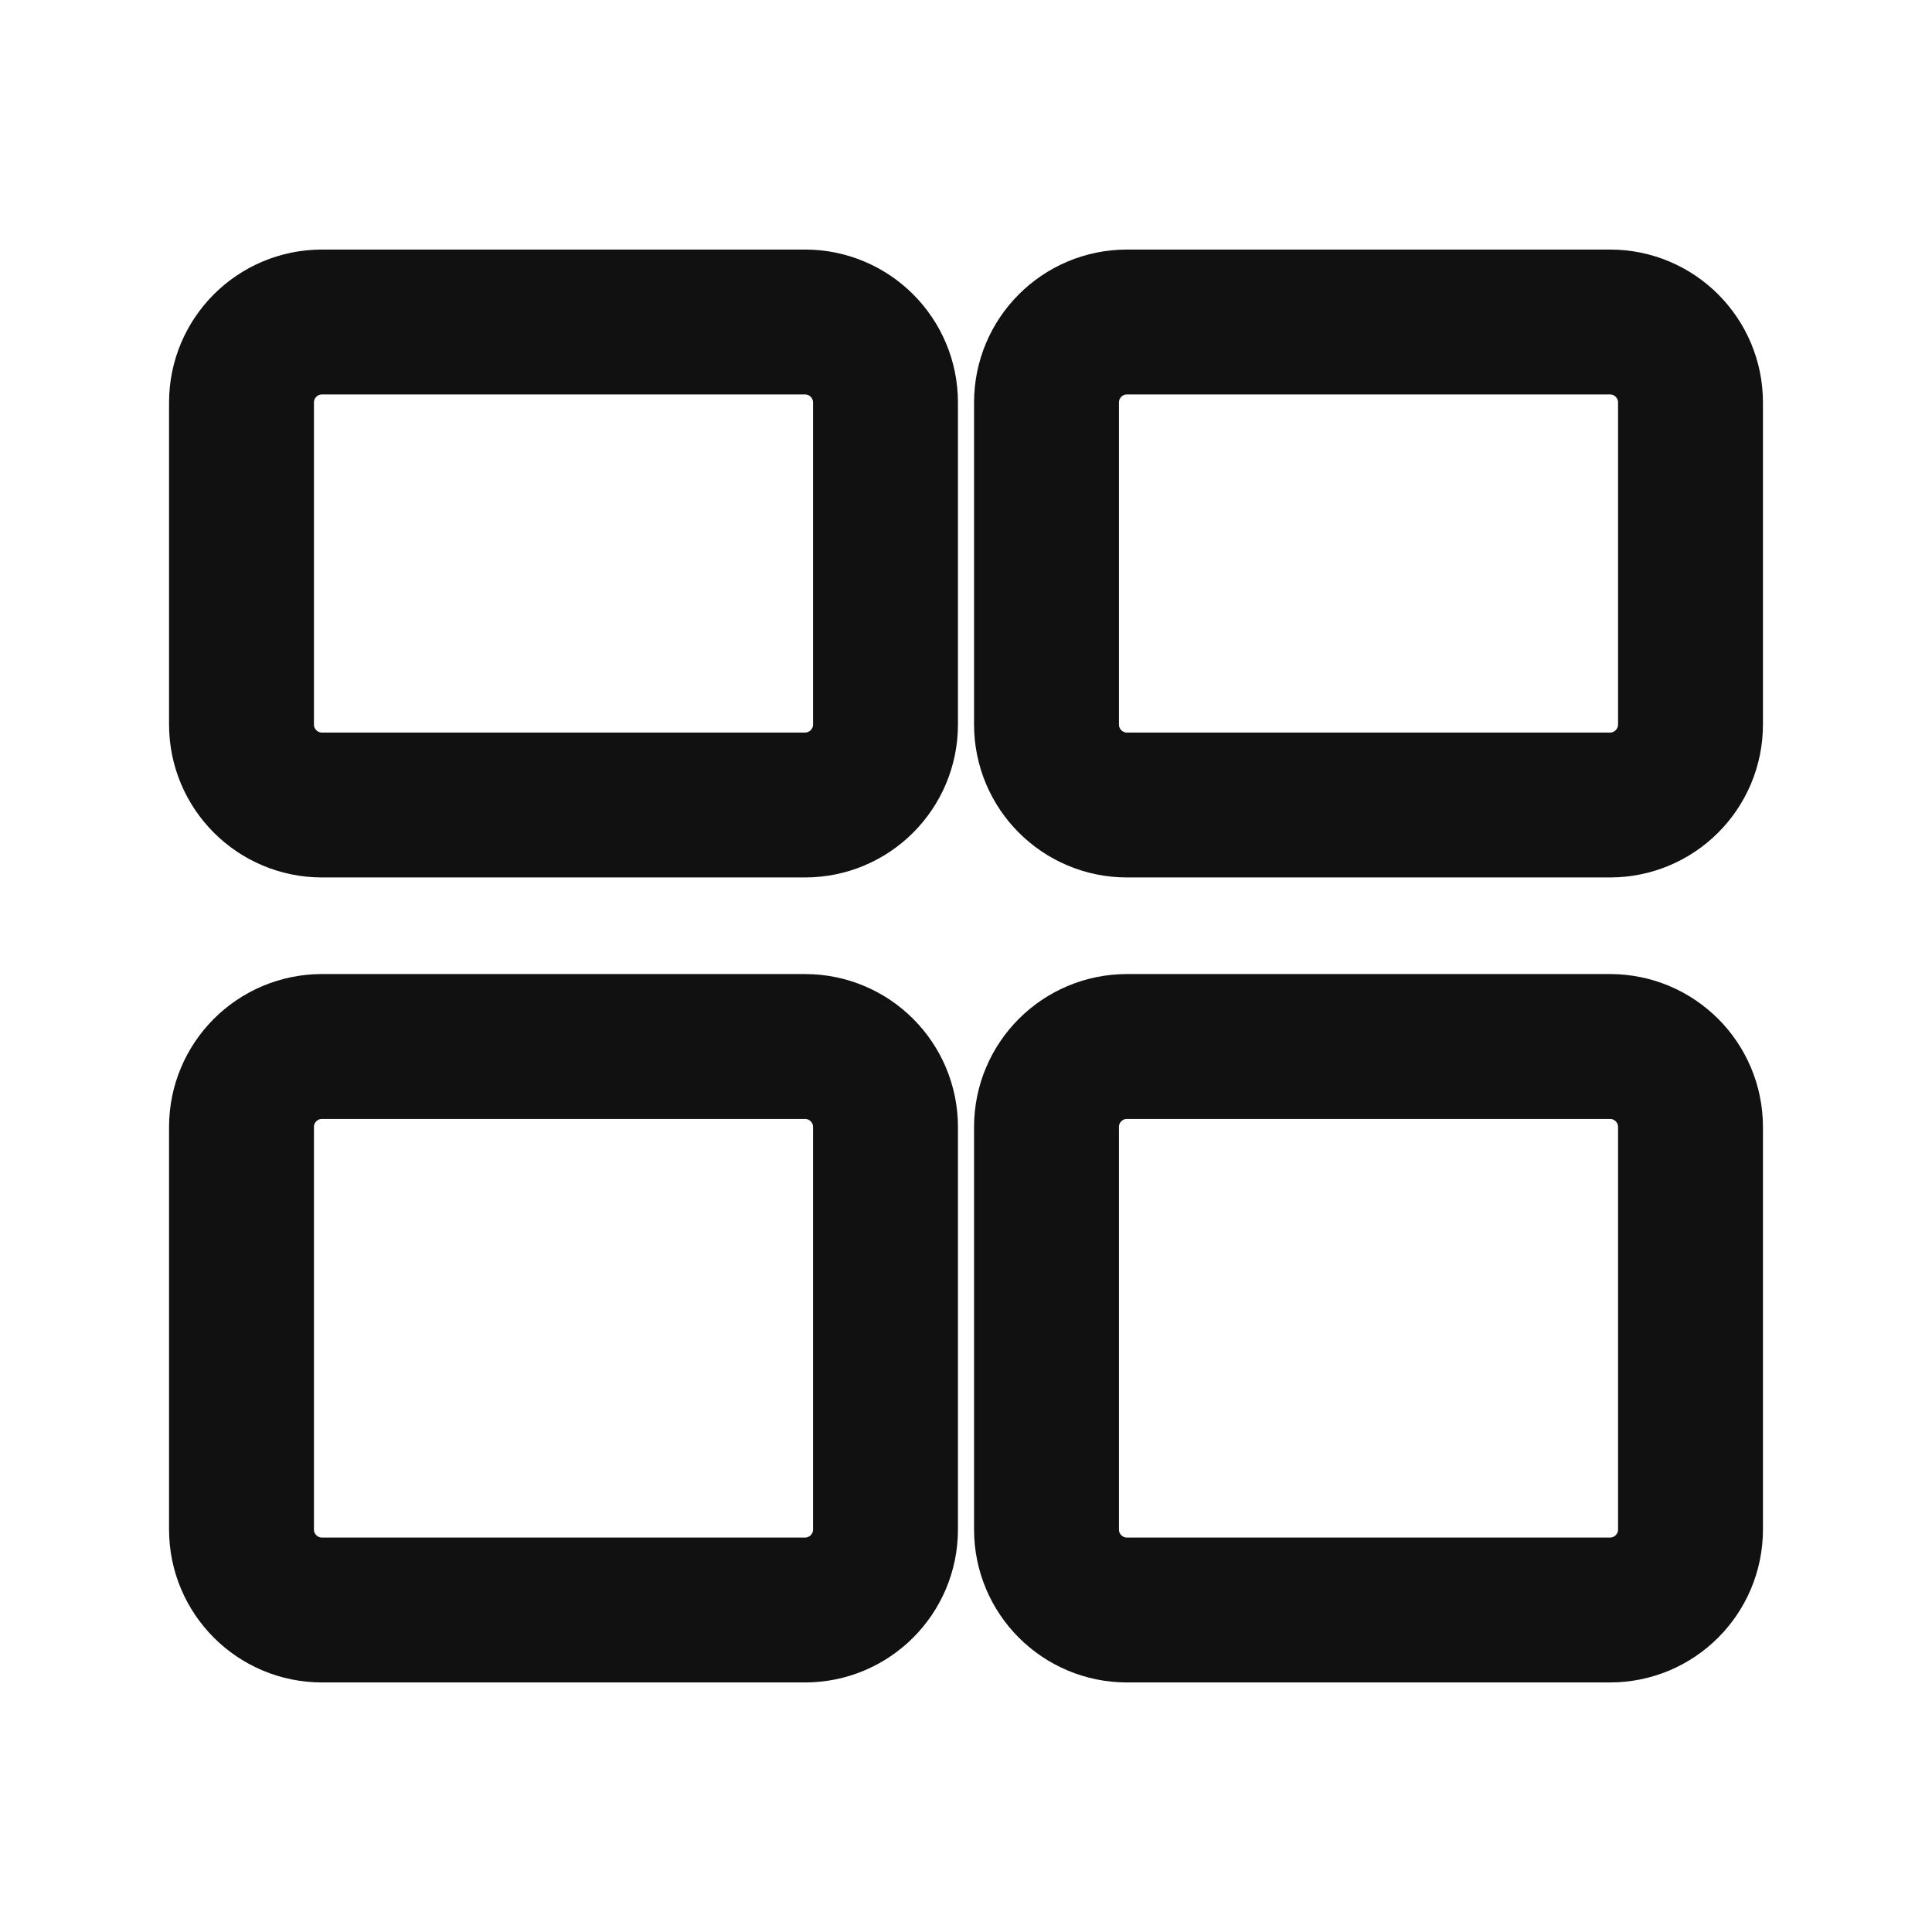
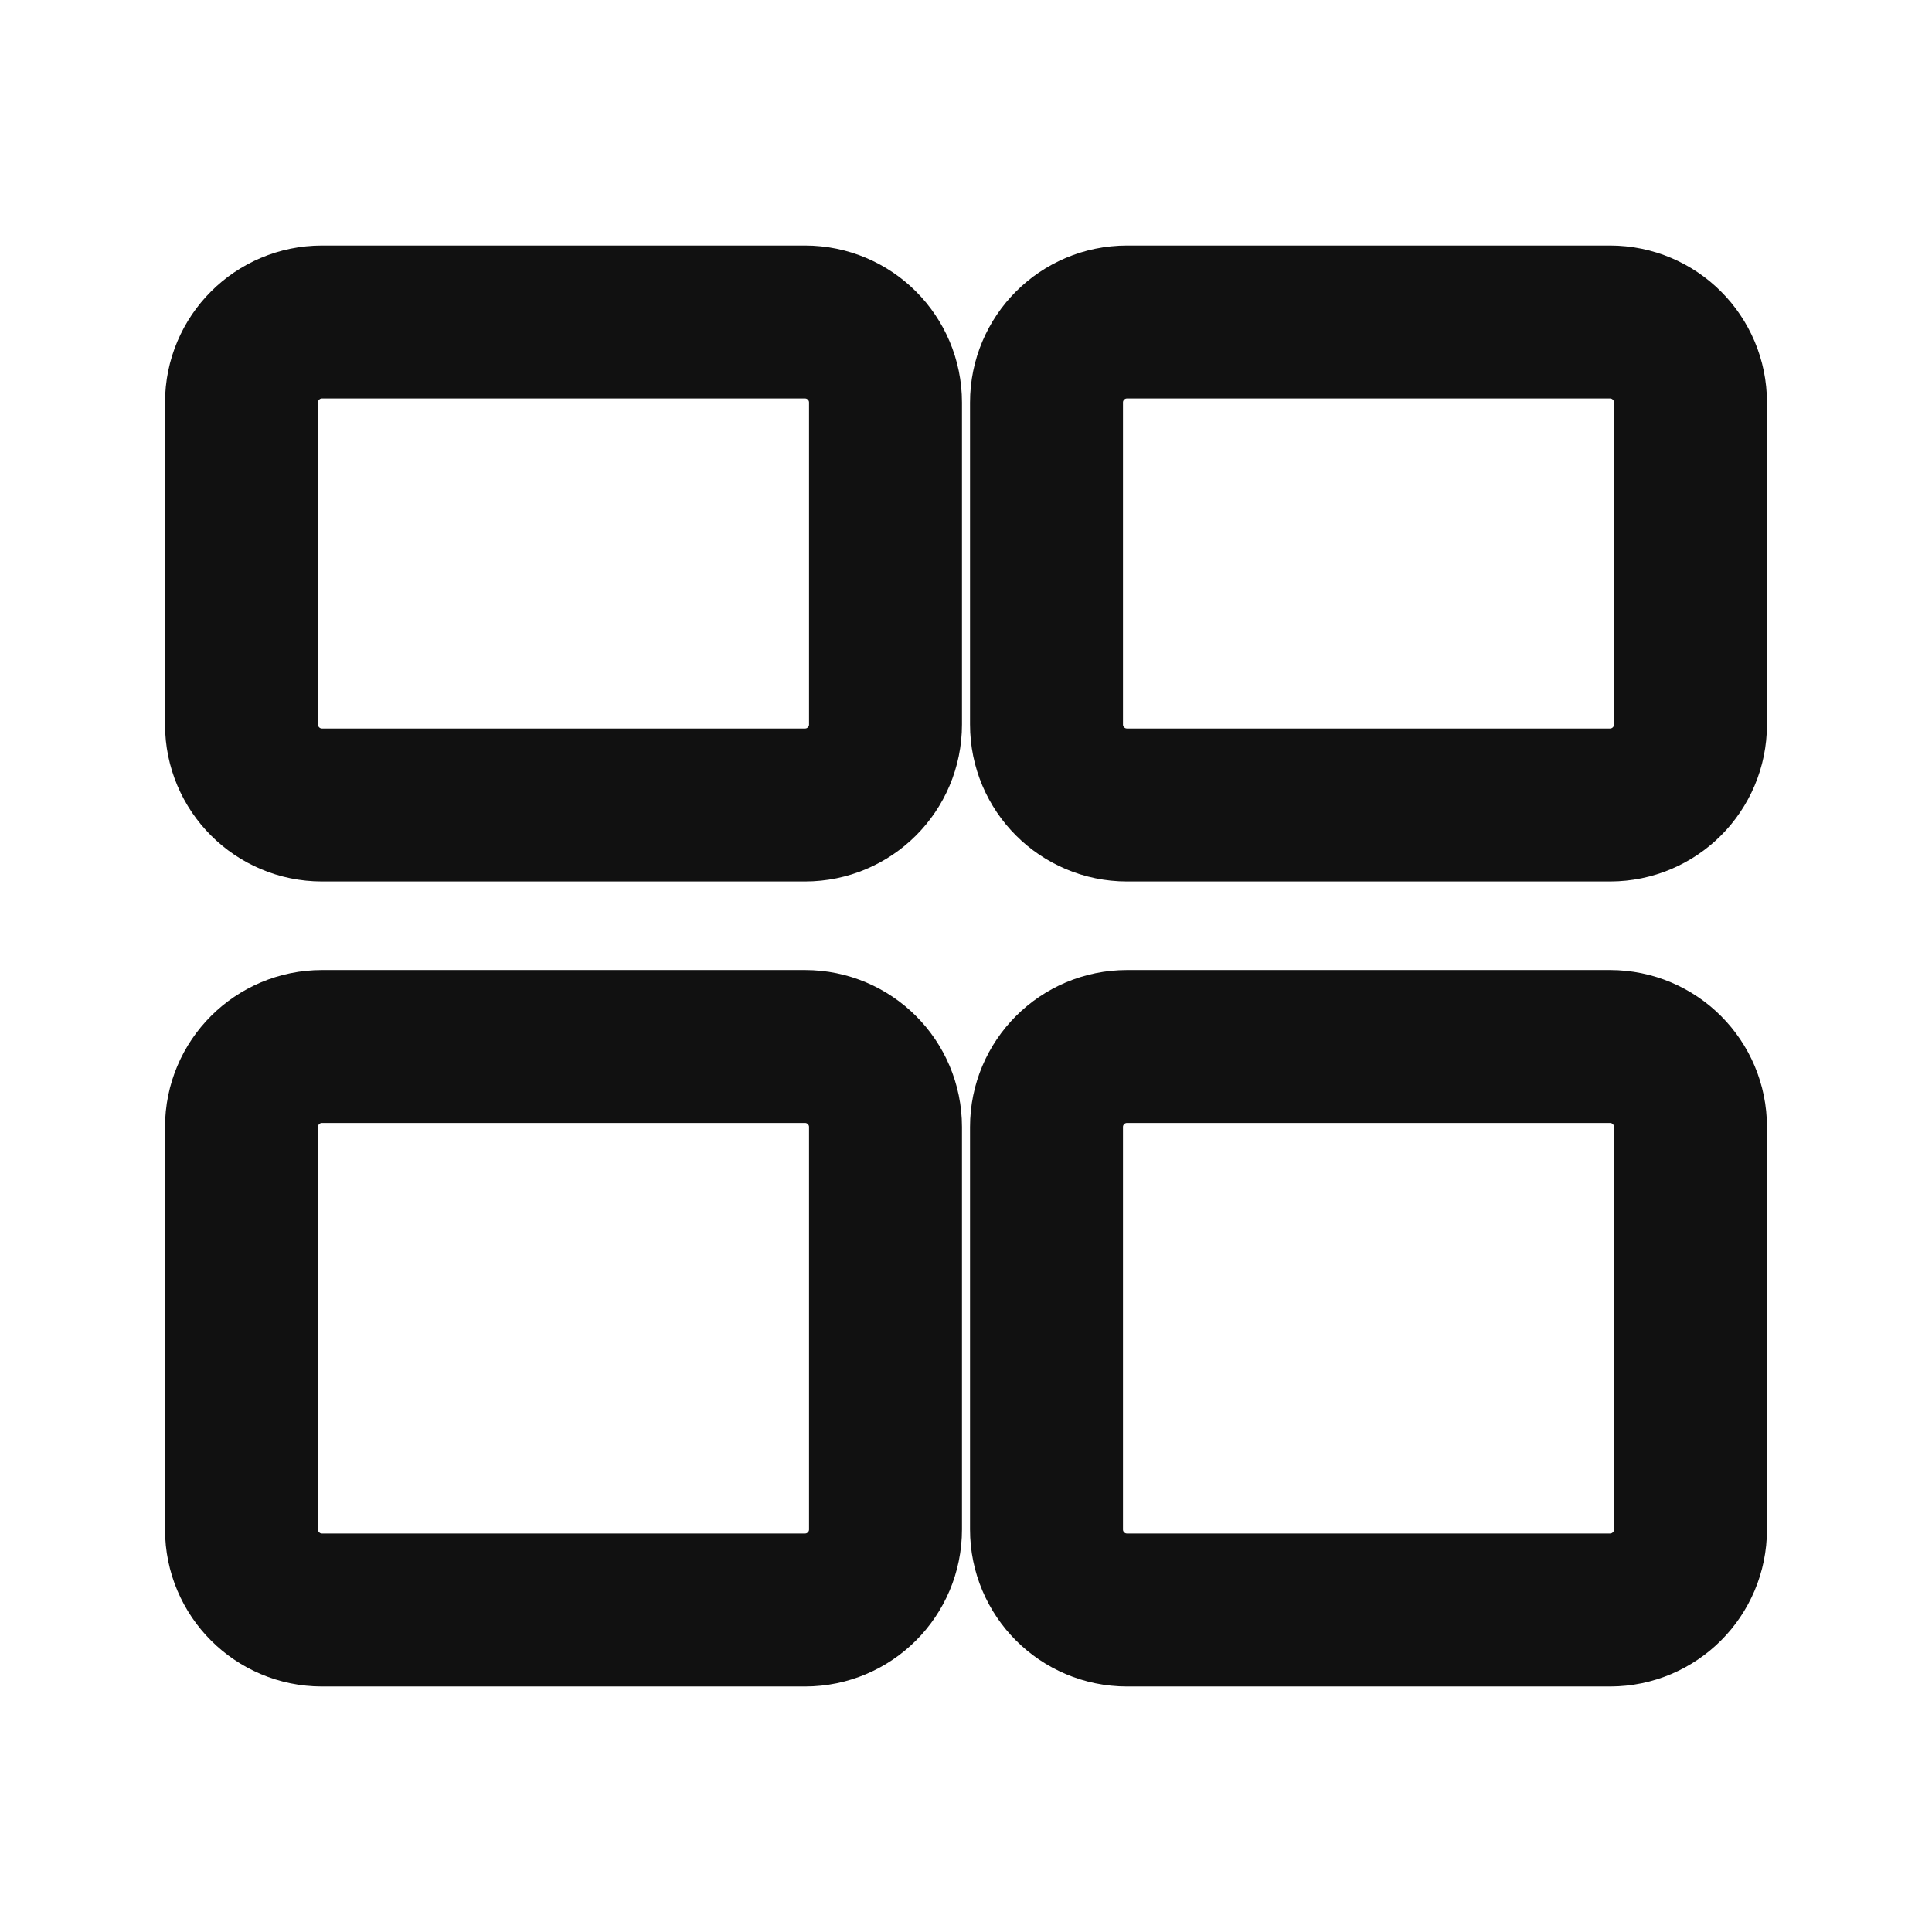
- <svg xmlns="http://www.w3.org/2000/svg" width="24" height="24" viewBox="0 0 24 24" stroke="#111111" stroke-width="1.8" stroke-linecap="round" stroke-linejoin="round" fill="none">
+ <svg xmlns="http://www.w3.org/2000/svg" width="24" height="24" viewBox="0 0 24 24" fill="none" stroke="#111111" stroke-width="1.9" stroke-linecap="round" stroke-linejoin="round" shape-rendering="geometricPrecision">
  <rect x="3" y="4" width="8" height="6" rx="1" />
  <rect x="13" y="4" width="8" height="6" rx="1" />
  <rect x="3" y="13" width="8" height="7" rx="1" />
  <rect x="13" y="13" width="8" height="7" rx="1" />
</svg>
